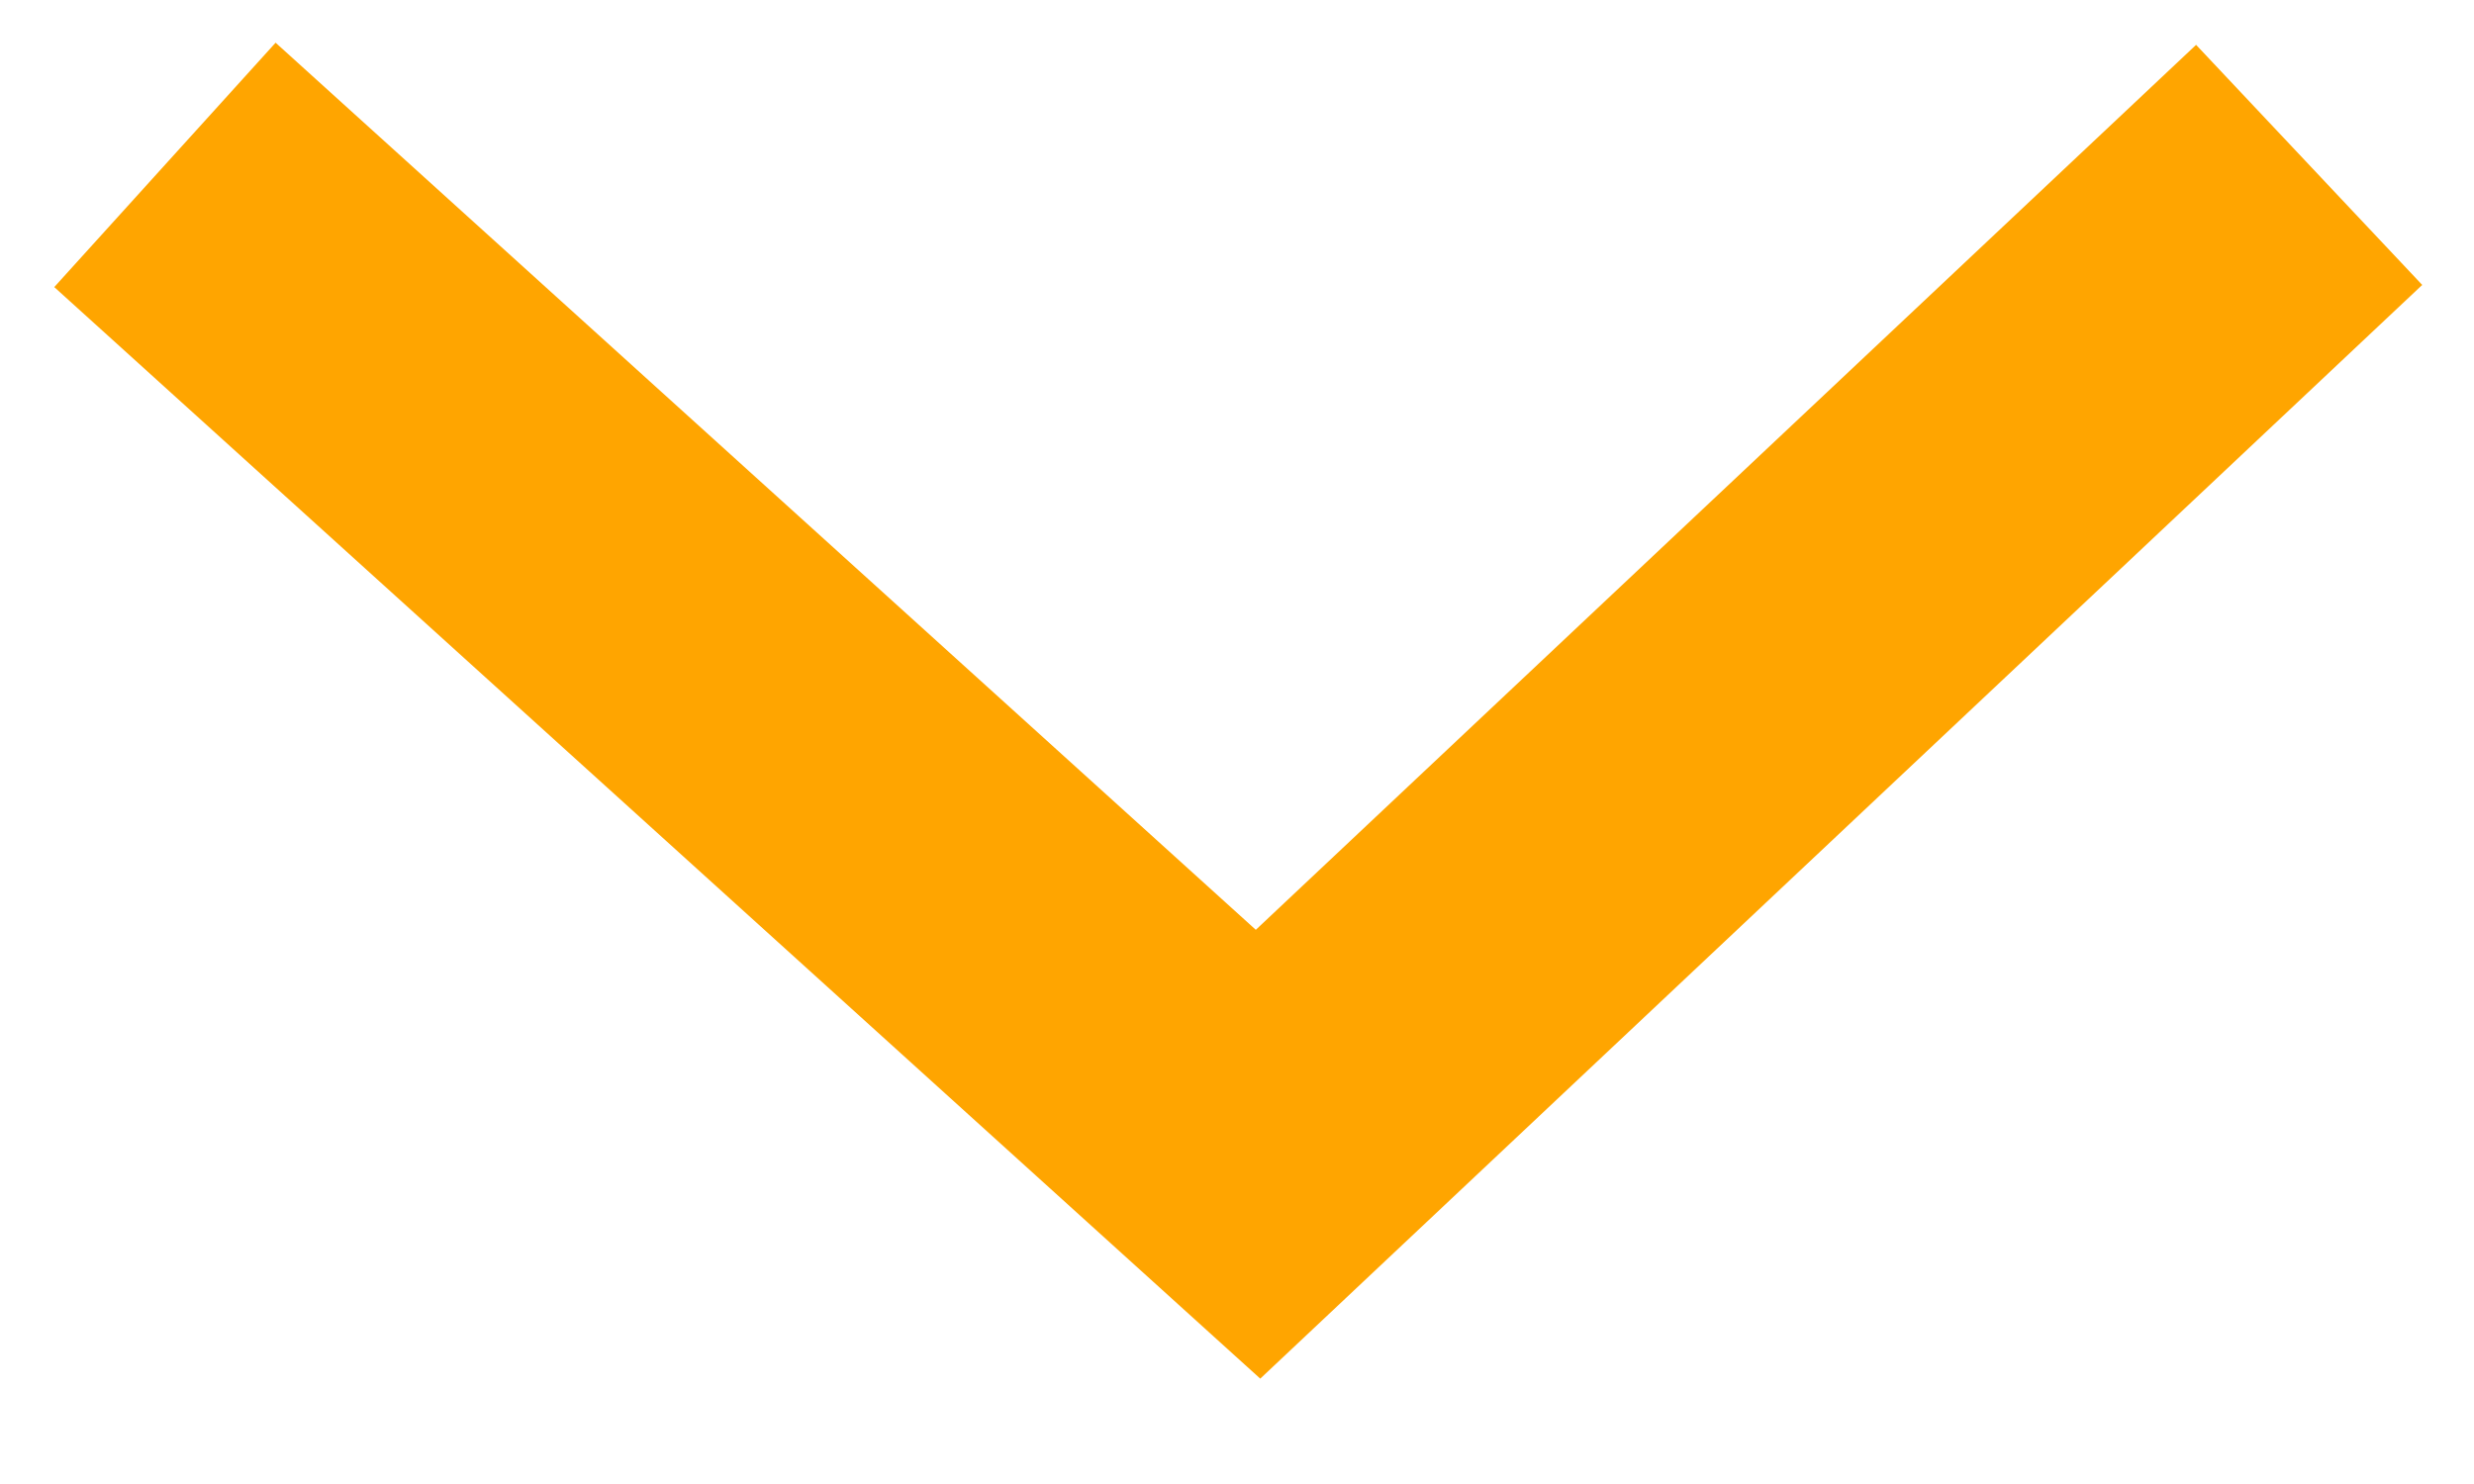
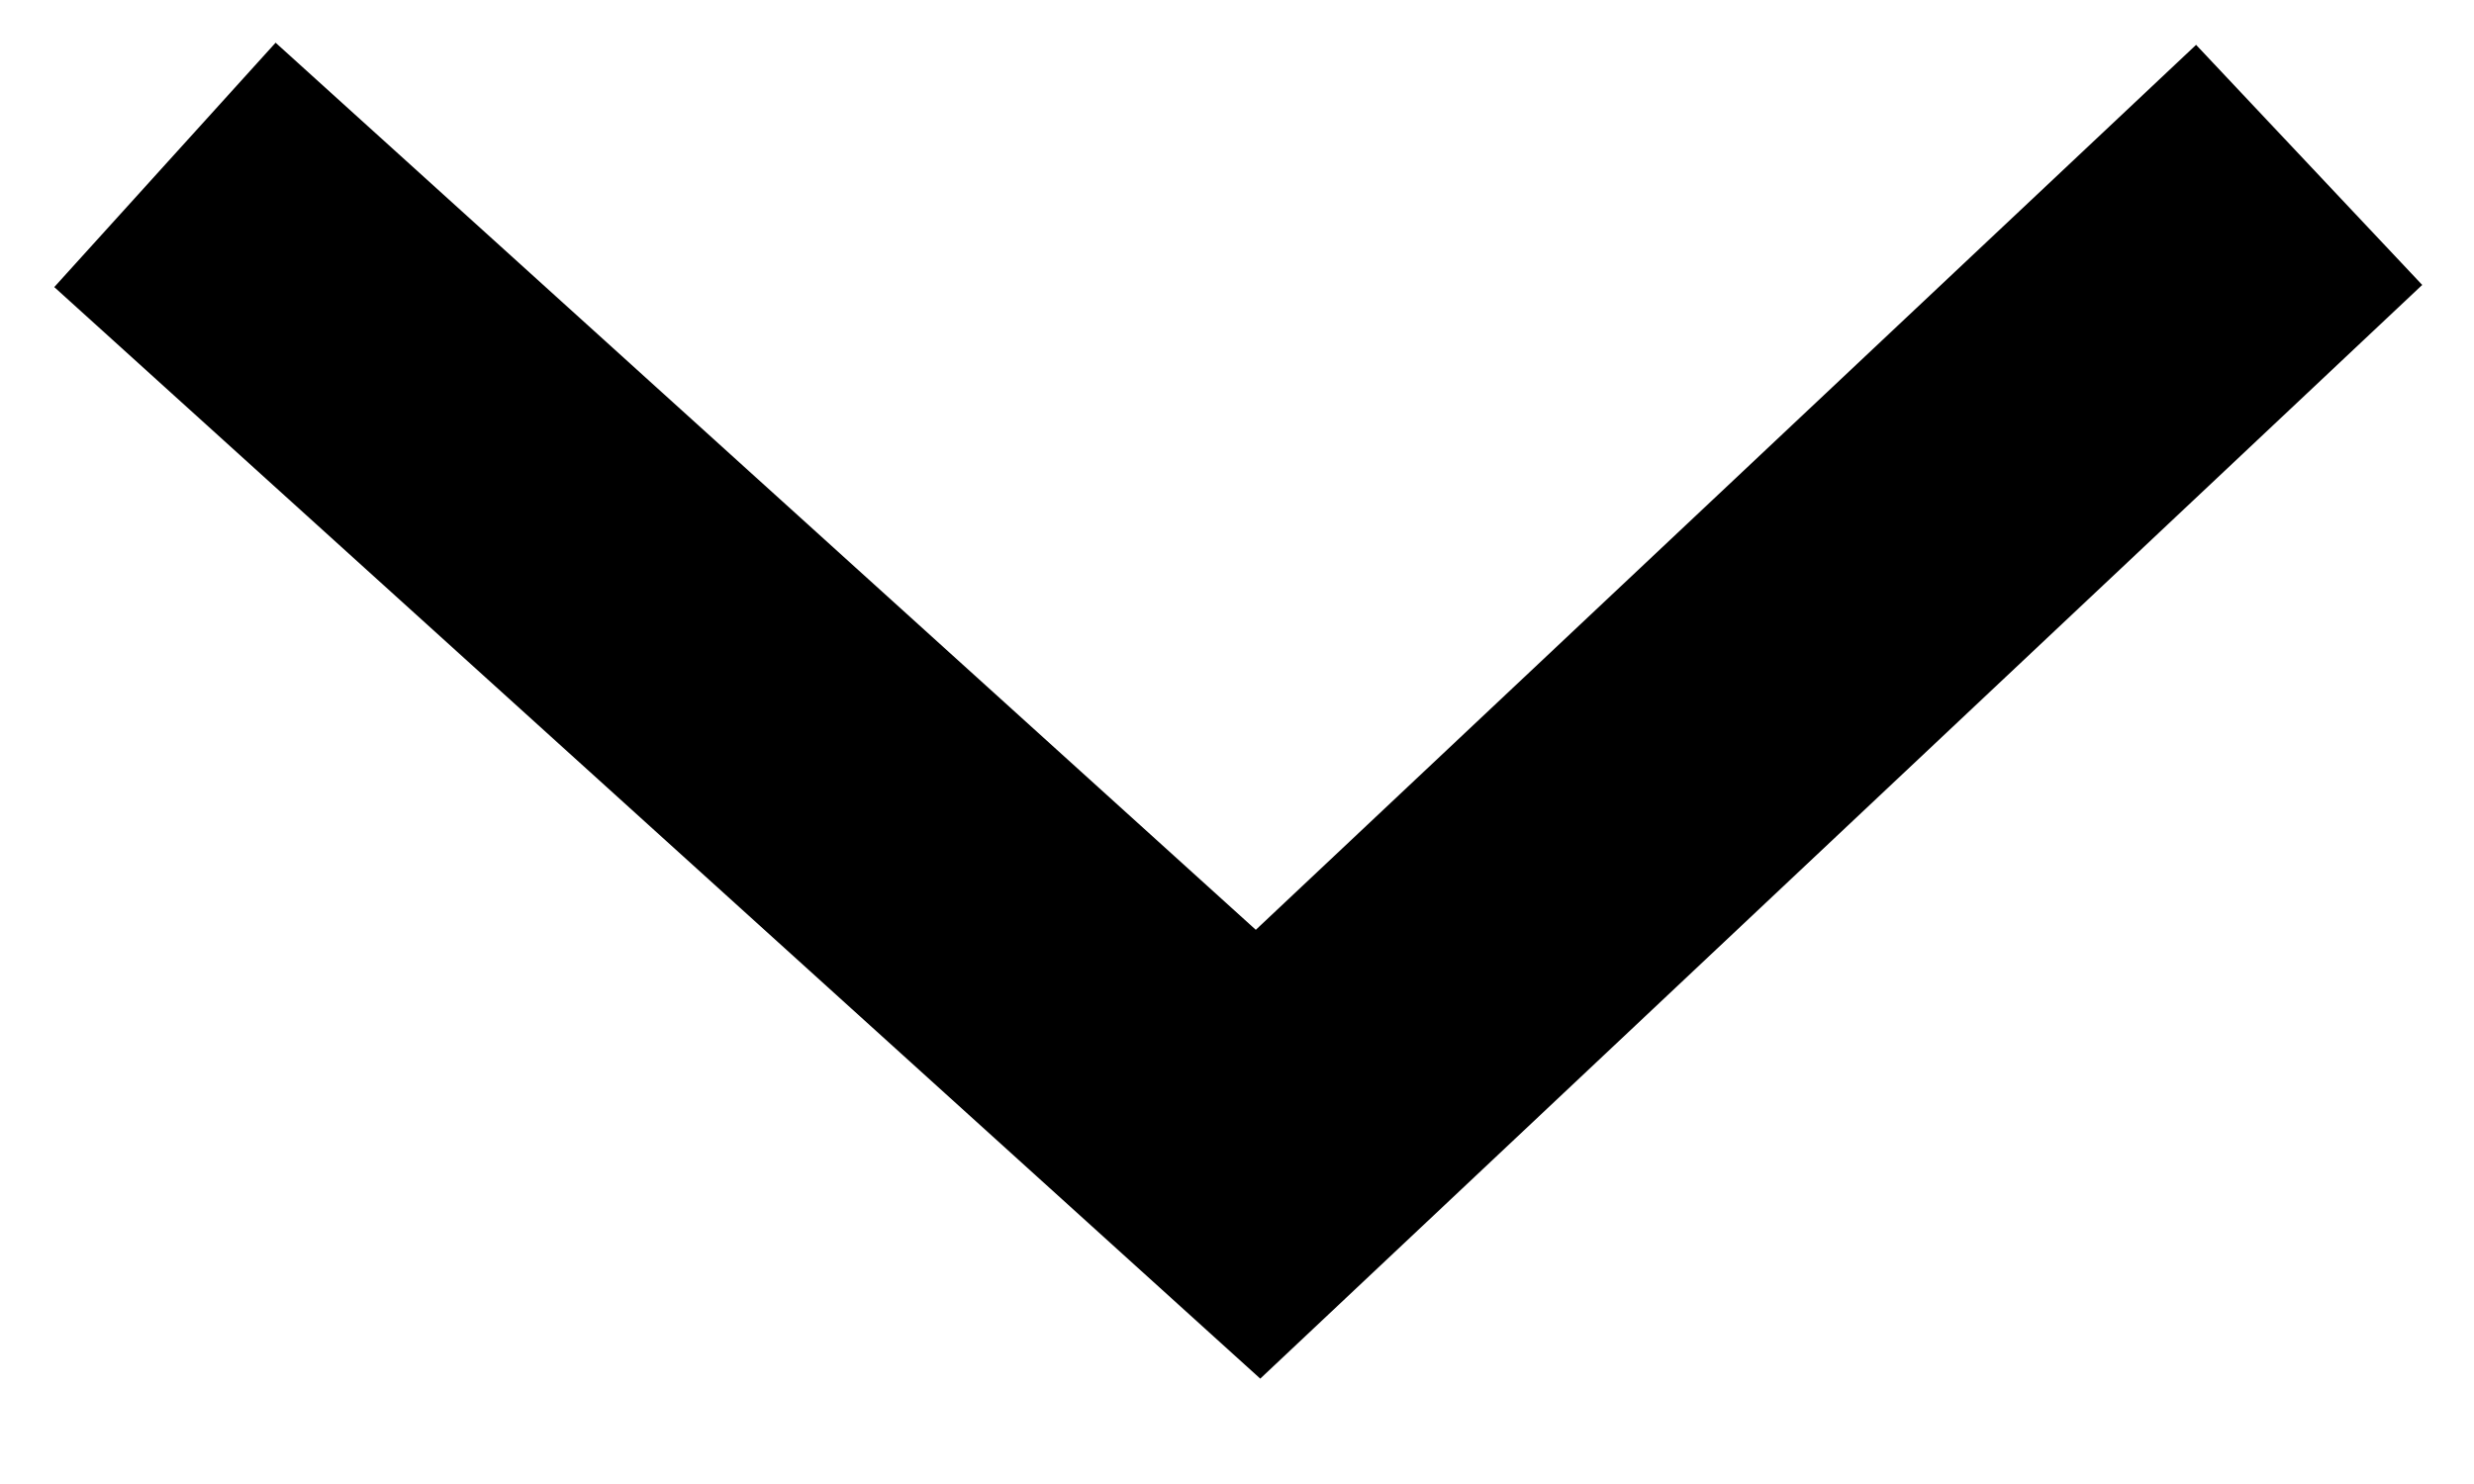
<svg xmlns="http://www.w3.org/2000/svg" width="15" height="9" viewBox="0 0 15 9" fill="none">
-   <path fill-rule="evenodd" clip-rule="evenodd" d="M0.329 1.741L1.671 0.259L7.614 5.639L13.315 0.272L14.686 1.728L7.641 8.361L0.329 1.741Z" fill="#FFA500" />
+   <path fill-rule="evenodd" clip-rule="evenodd" d="M0.329 1.741L1.671 0.259L7.614 5.639L13.315 0.272L14.686 1.728L7.641 8.361L0.329 1.741Z" fill="currentColor" />
</svg>
